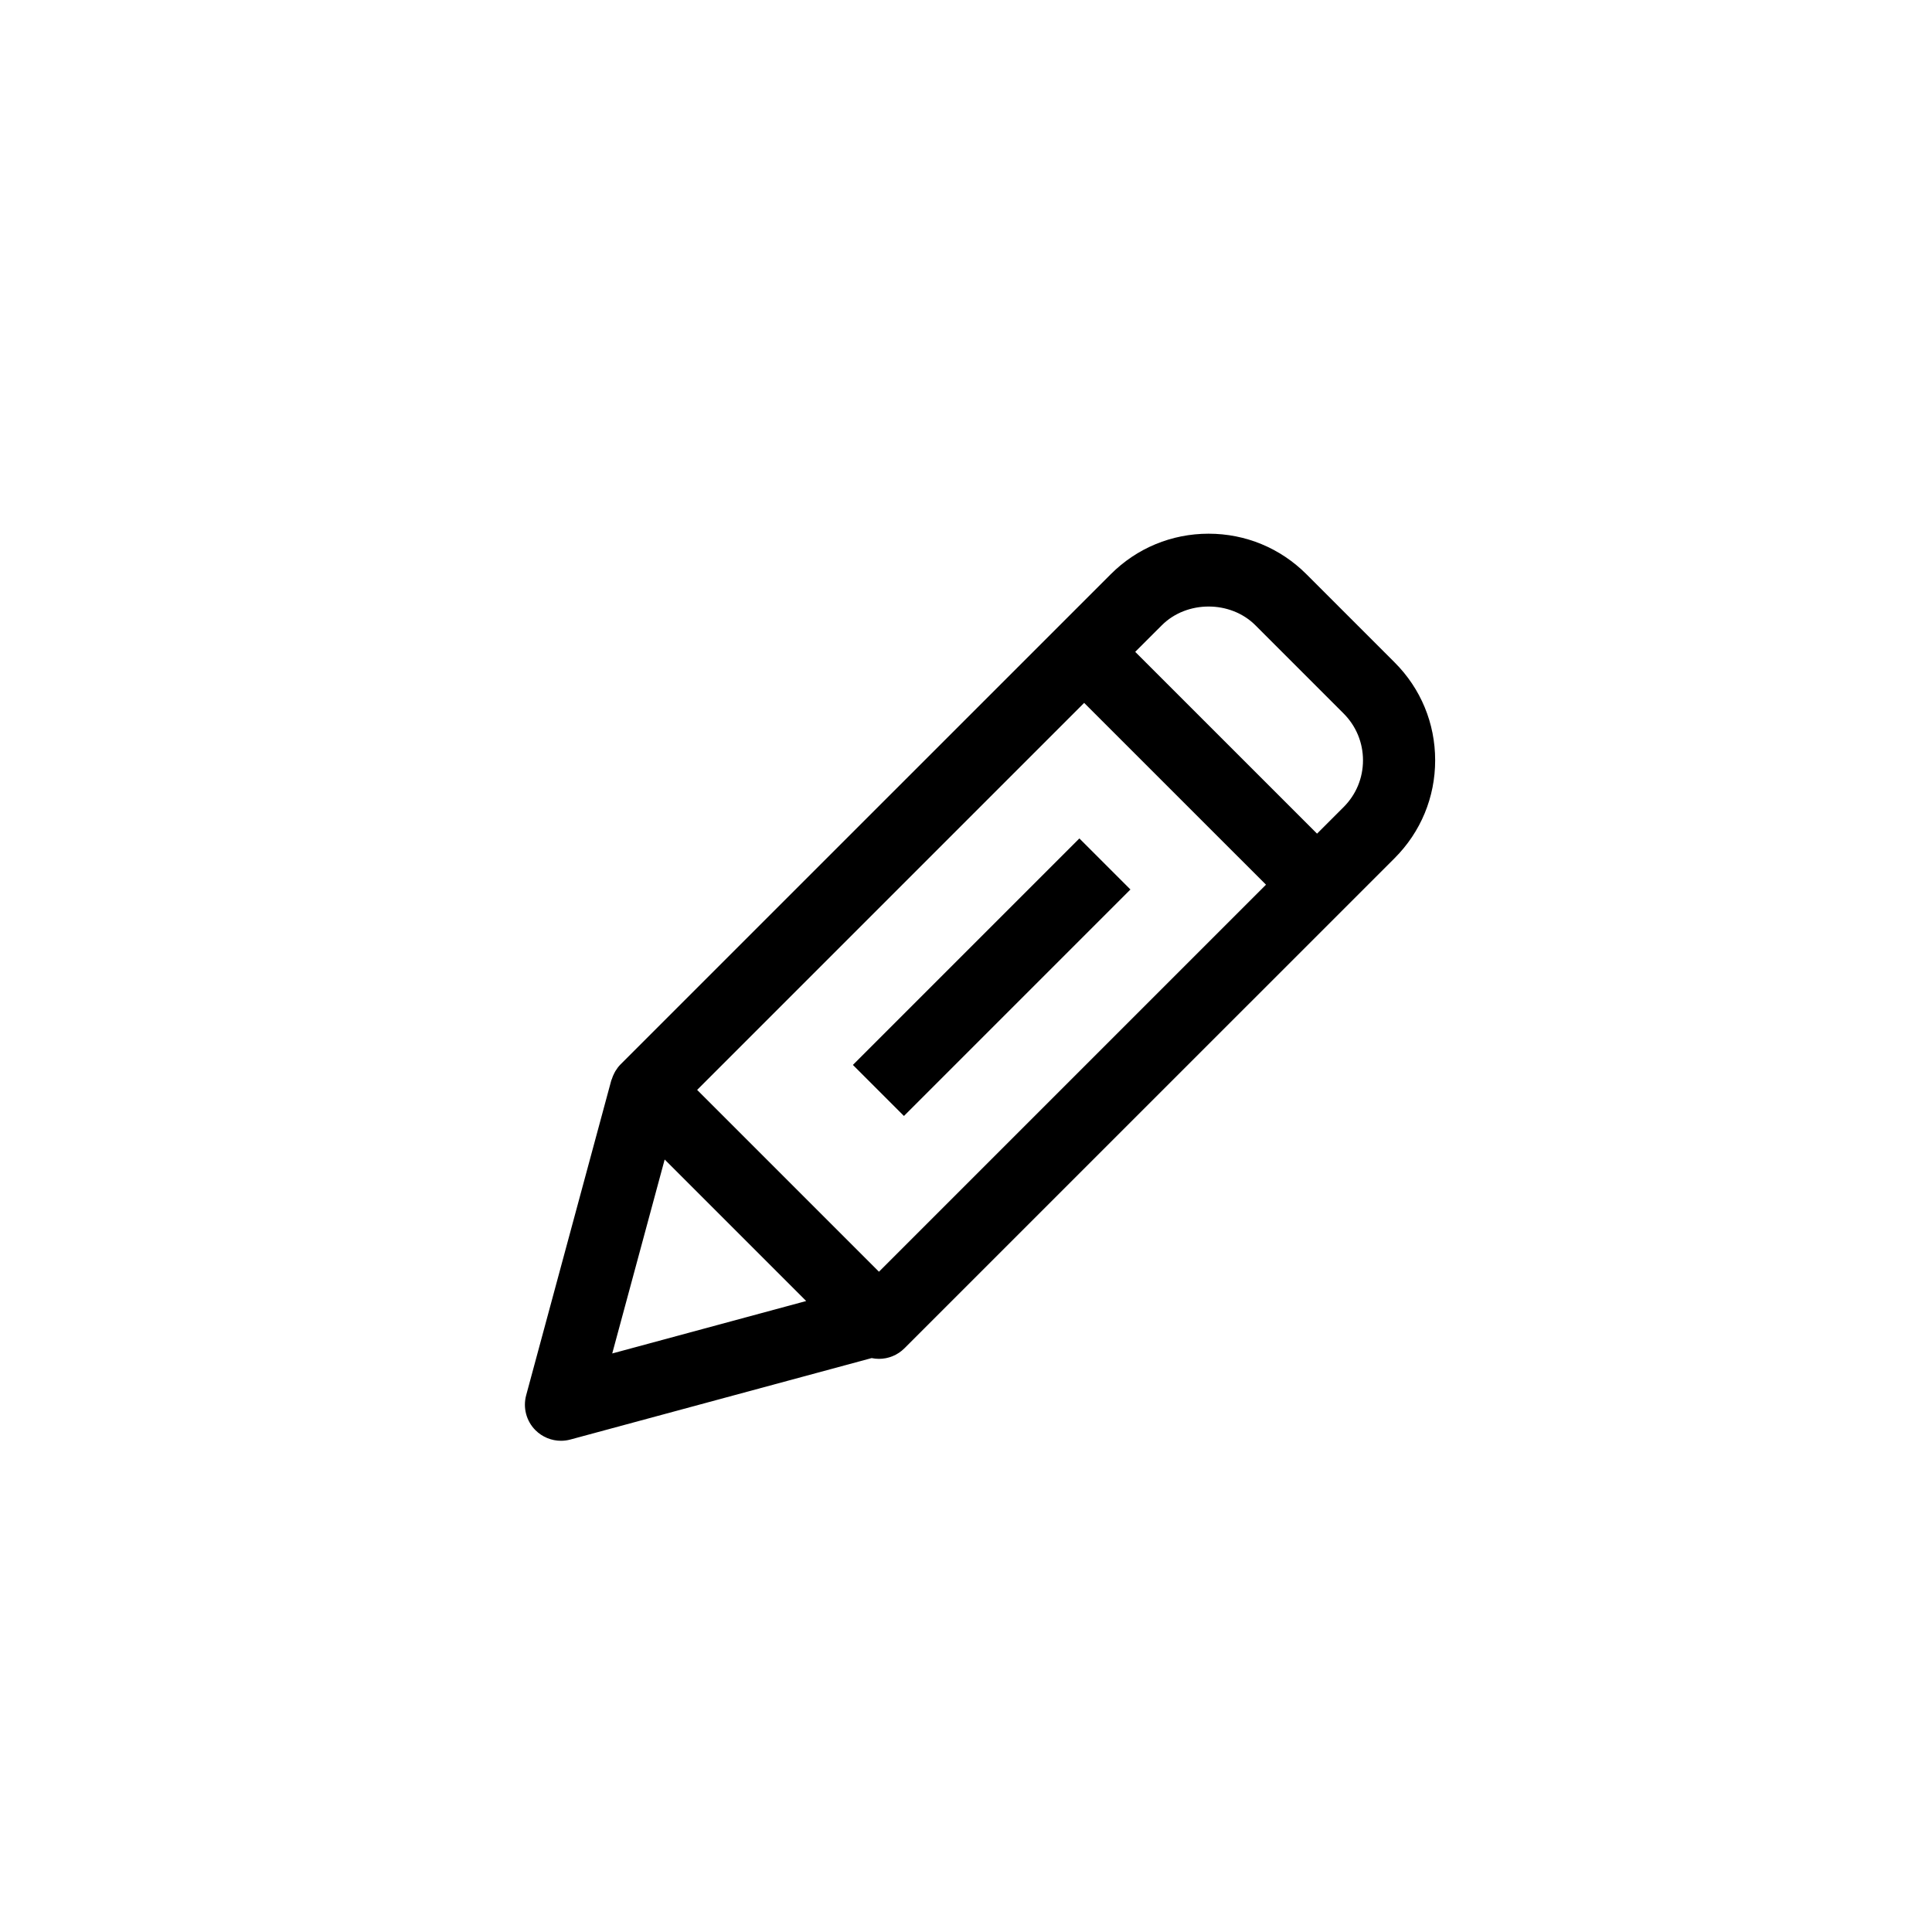
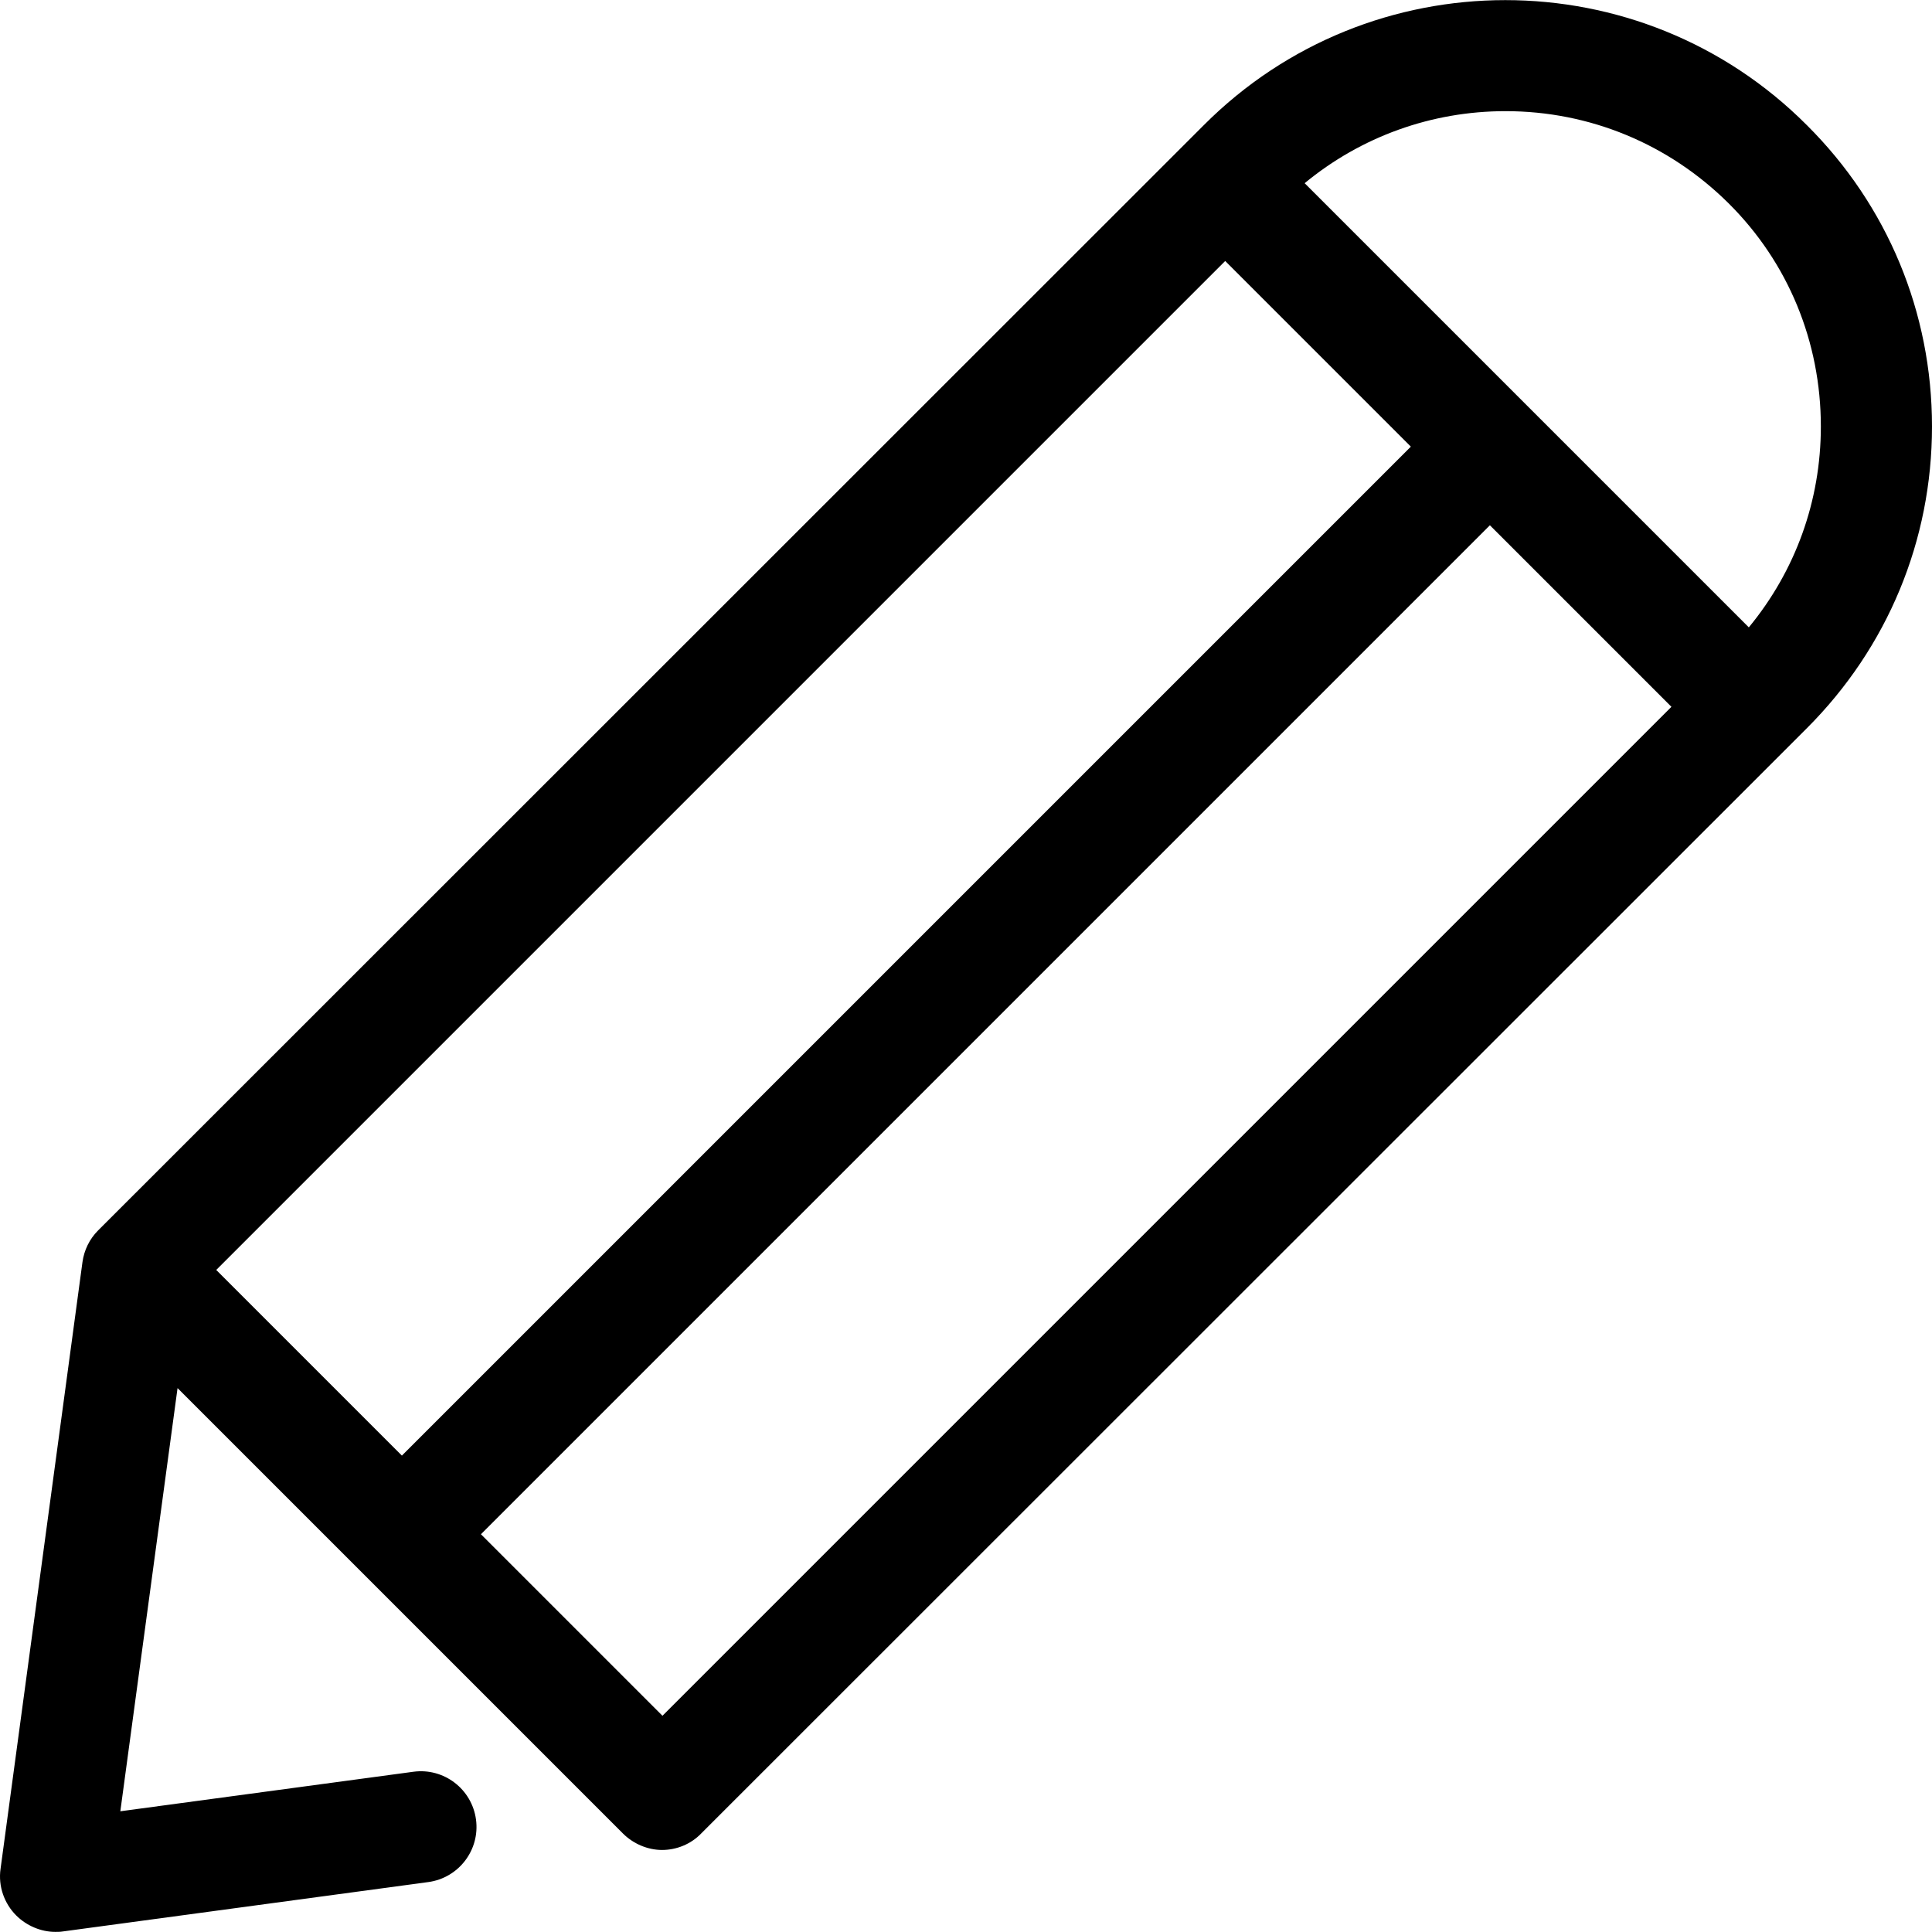
- <svg xmlns="http://www.w3.org/2000/svg" enable-background="new 0 0 91 91" height="91px" id="Layer_1" version="1.1" viewBox="0 0 91 91" width="91px" xml:space="preserve">
+ <svg xmlns="http://www.w3.org/2000/svg" version="1.1" id="Capa_1" x="0px" y="0px" viewBox="0 0 469.331 469.331" style="enable-background:new 0 0 469.331 469.331;" xml:space="preserve">
  <g>
-     <path d="M65.689,31.201l-4.153-4.153c-1.23-1.231-2.867-1.91-4.609-1.91s-3.379,0.678-4.609,1.909L29.229,50.134   c-0.095,0.095-0.173,0.202-0.241,0.313c-0.02,0.032-0.035,0.064-0.053,0.098c-0.048,0.092-0.088,0.187-0.118,0.285   c-0.007,0.021-0.021,0.041-0.026,0.063l-4.008,14.826c-0.159,0.588,0.008,1.216,0.438,1.646c0.323,0.322,0.757,0.498,1.202,0.498   c0.148,0,0.297-0.02,0.443-0.059l14.189-3.836c0.113,0.023,0.229,0.036,0.344,0.036c0.436,0,0.87-0.166,1.202-0.498L65.689,40.42   c1.231-1.231,1.91-2.869,1.909-4.61C67.599,34.069,66.921,32.432,65.689,31.201z M41.4,59.9l-8.564-8.564l18.229-18.229   l8.565,8.563L41.4,59.9z M28.837,63.75l2.47-9.135l6.665,6.665L28.837,63.75z M63.285,38.016l-1.25,1.25l-8.565-8.563l1.252-1.251   c1.178-1.178,3.232-1.178,4.41,0l4.153,4.154c0.589,0.589,0.914,1.373,0.914,2.206S63.875,37.427,63.285,38.016z" />
-     <rect height="3.4" transform="matrix(0.7071 -0.7071 0.7071 0.7071 -18.8662 46.5096)" width="15.087" x="39.166" y="44.328" />
+     <path d="M438.931,30.403c-40.4-40.5-106.1-40.5-146.5,0l-268.6,268.5c-2.1,2.1-3.4,4.8-3.8,7.7l-19.9,147.4   c-0.6,4.2,0.9,8.4,3.8,11.3c2.5,2.5,6,4,9.5,4c0.6,0,1.2,0,1.8-0.1l88.8-12c7.4-1,12.6-7.8,11.6-15.2c-1-7.4-7.8-12.6-15.2-11.6   l-71.2,9.6l13.9-102.8l108.2,108.2c2.5,2.5,6,4,9.5,4s7-1.4,9.5-4l268.6-268.5c19.6-19.6,30.4-45.6,30.4-73.3   S458.531,49.903,438.931,30.403z M297.631,63.403l45.1,45.1l-245.1,245.1l-45.1-45.1L297.631,63.403z M160.931,416.803l-44.1-44.1   l245.1-245.1l44.1,44.1L160.931,416.803z M424.831,152.403l-107.9-107.9c13.7-11.3,30.8-17.5,48.8-17.5c20.5,0,39.7,8,54.2,22.4   s22.4,33.7,22.4,54.2C442.331,121.703,436.131,138.703,424.831,152.403z" />
  </g>
+   <g>
+ </g>
+   <g>
+ </g>
+   <g>
+ </g>
+   <g>
+ </g>
+   <g>
+ </g>
+   <g>
+ </g>
+   <g>
+ </g>
+   <g>
+ </g>
+   <g>
+ </g>
+   <g>
+ </g>
+   <g>
+ </g>
+   <g>
+ </g>
+   <g>
+ </g>
+   <g>
+ </g>
+   <g>
+ </g>
</svg>
